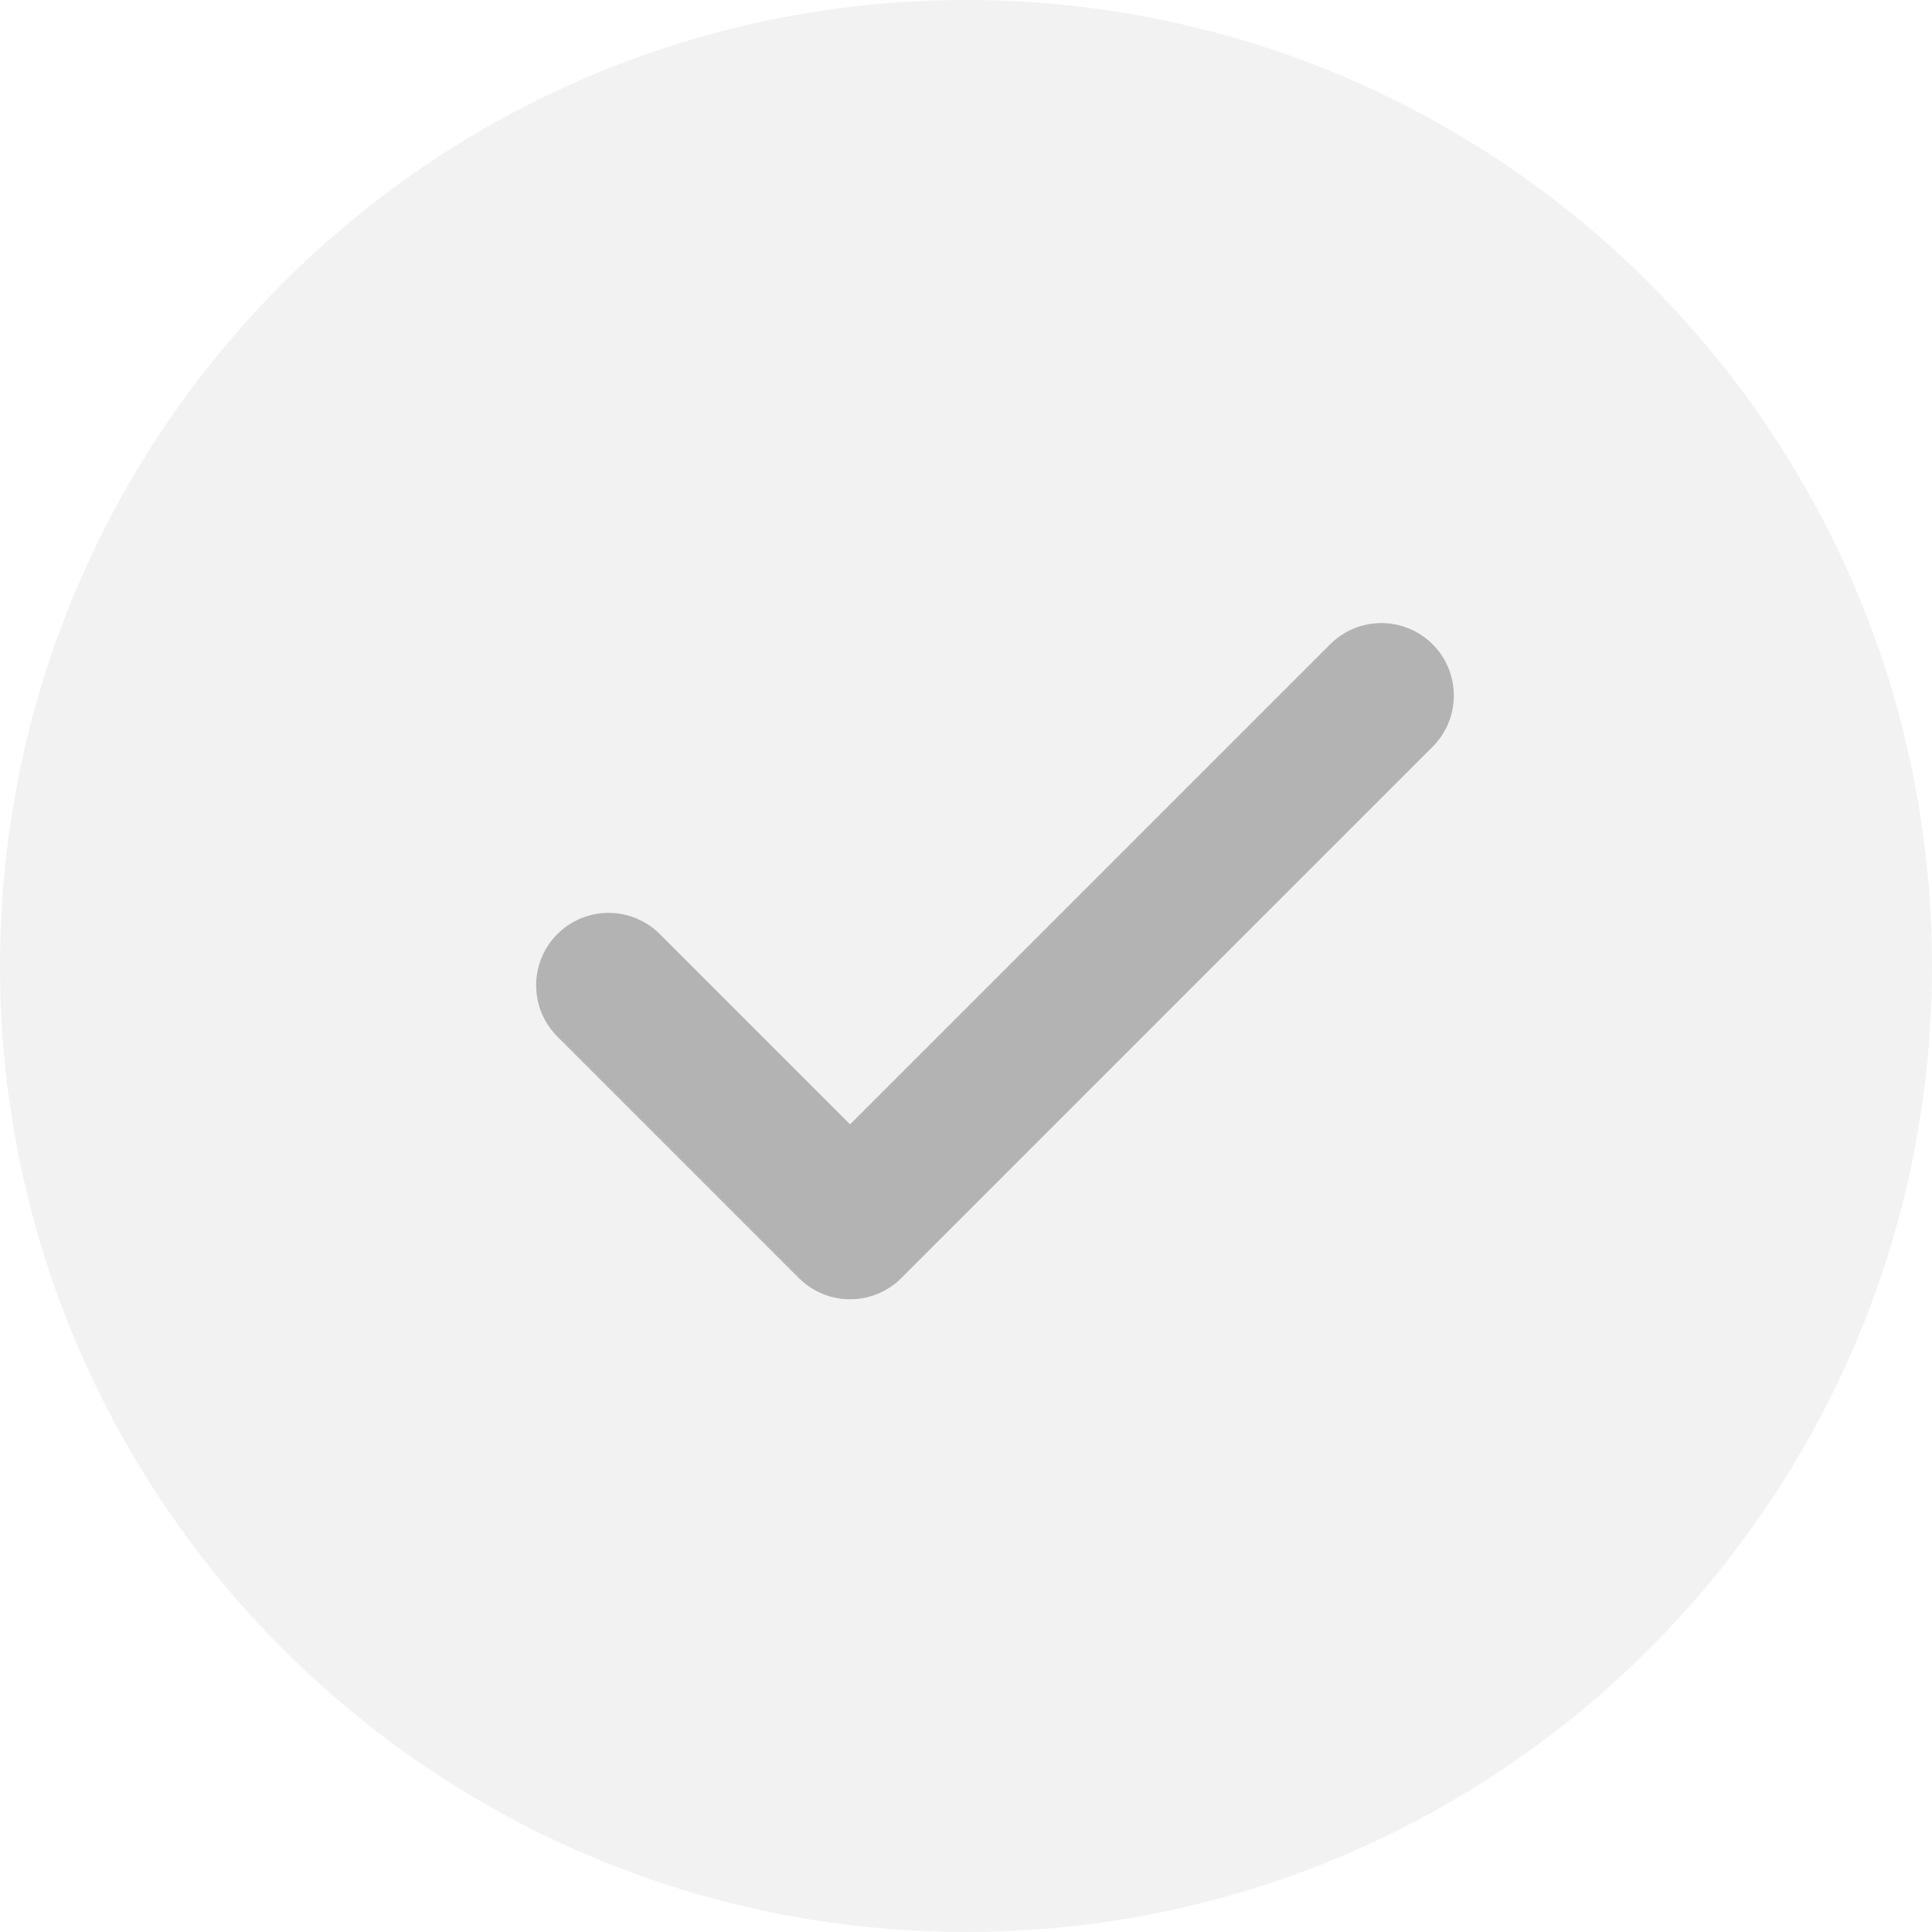
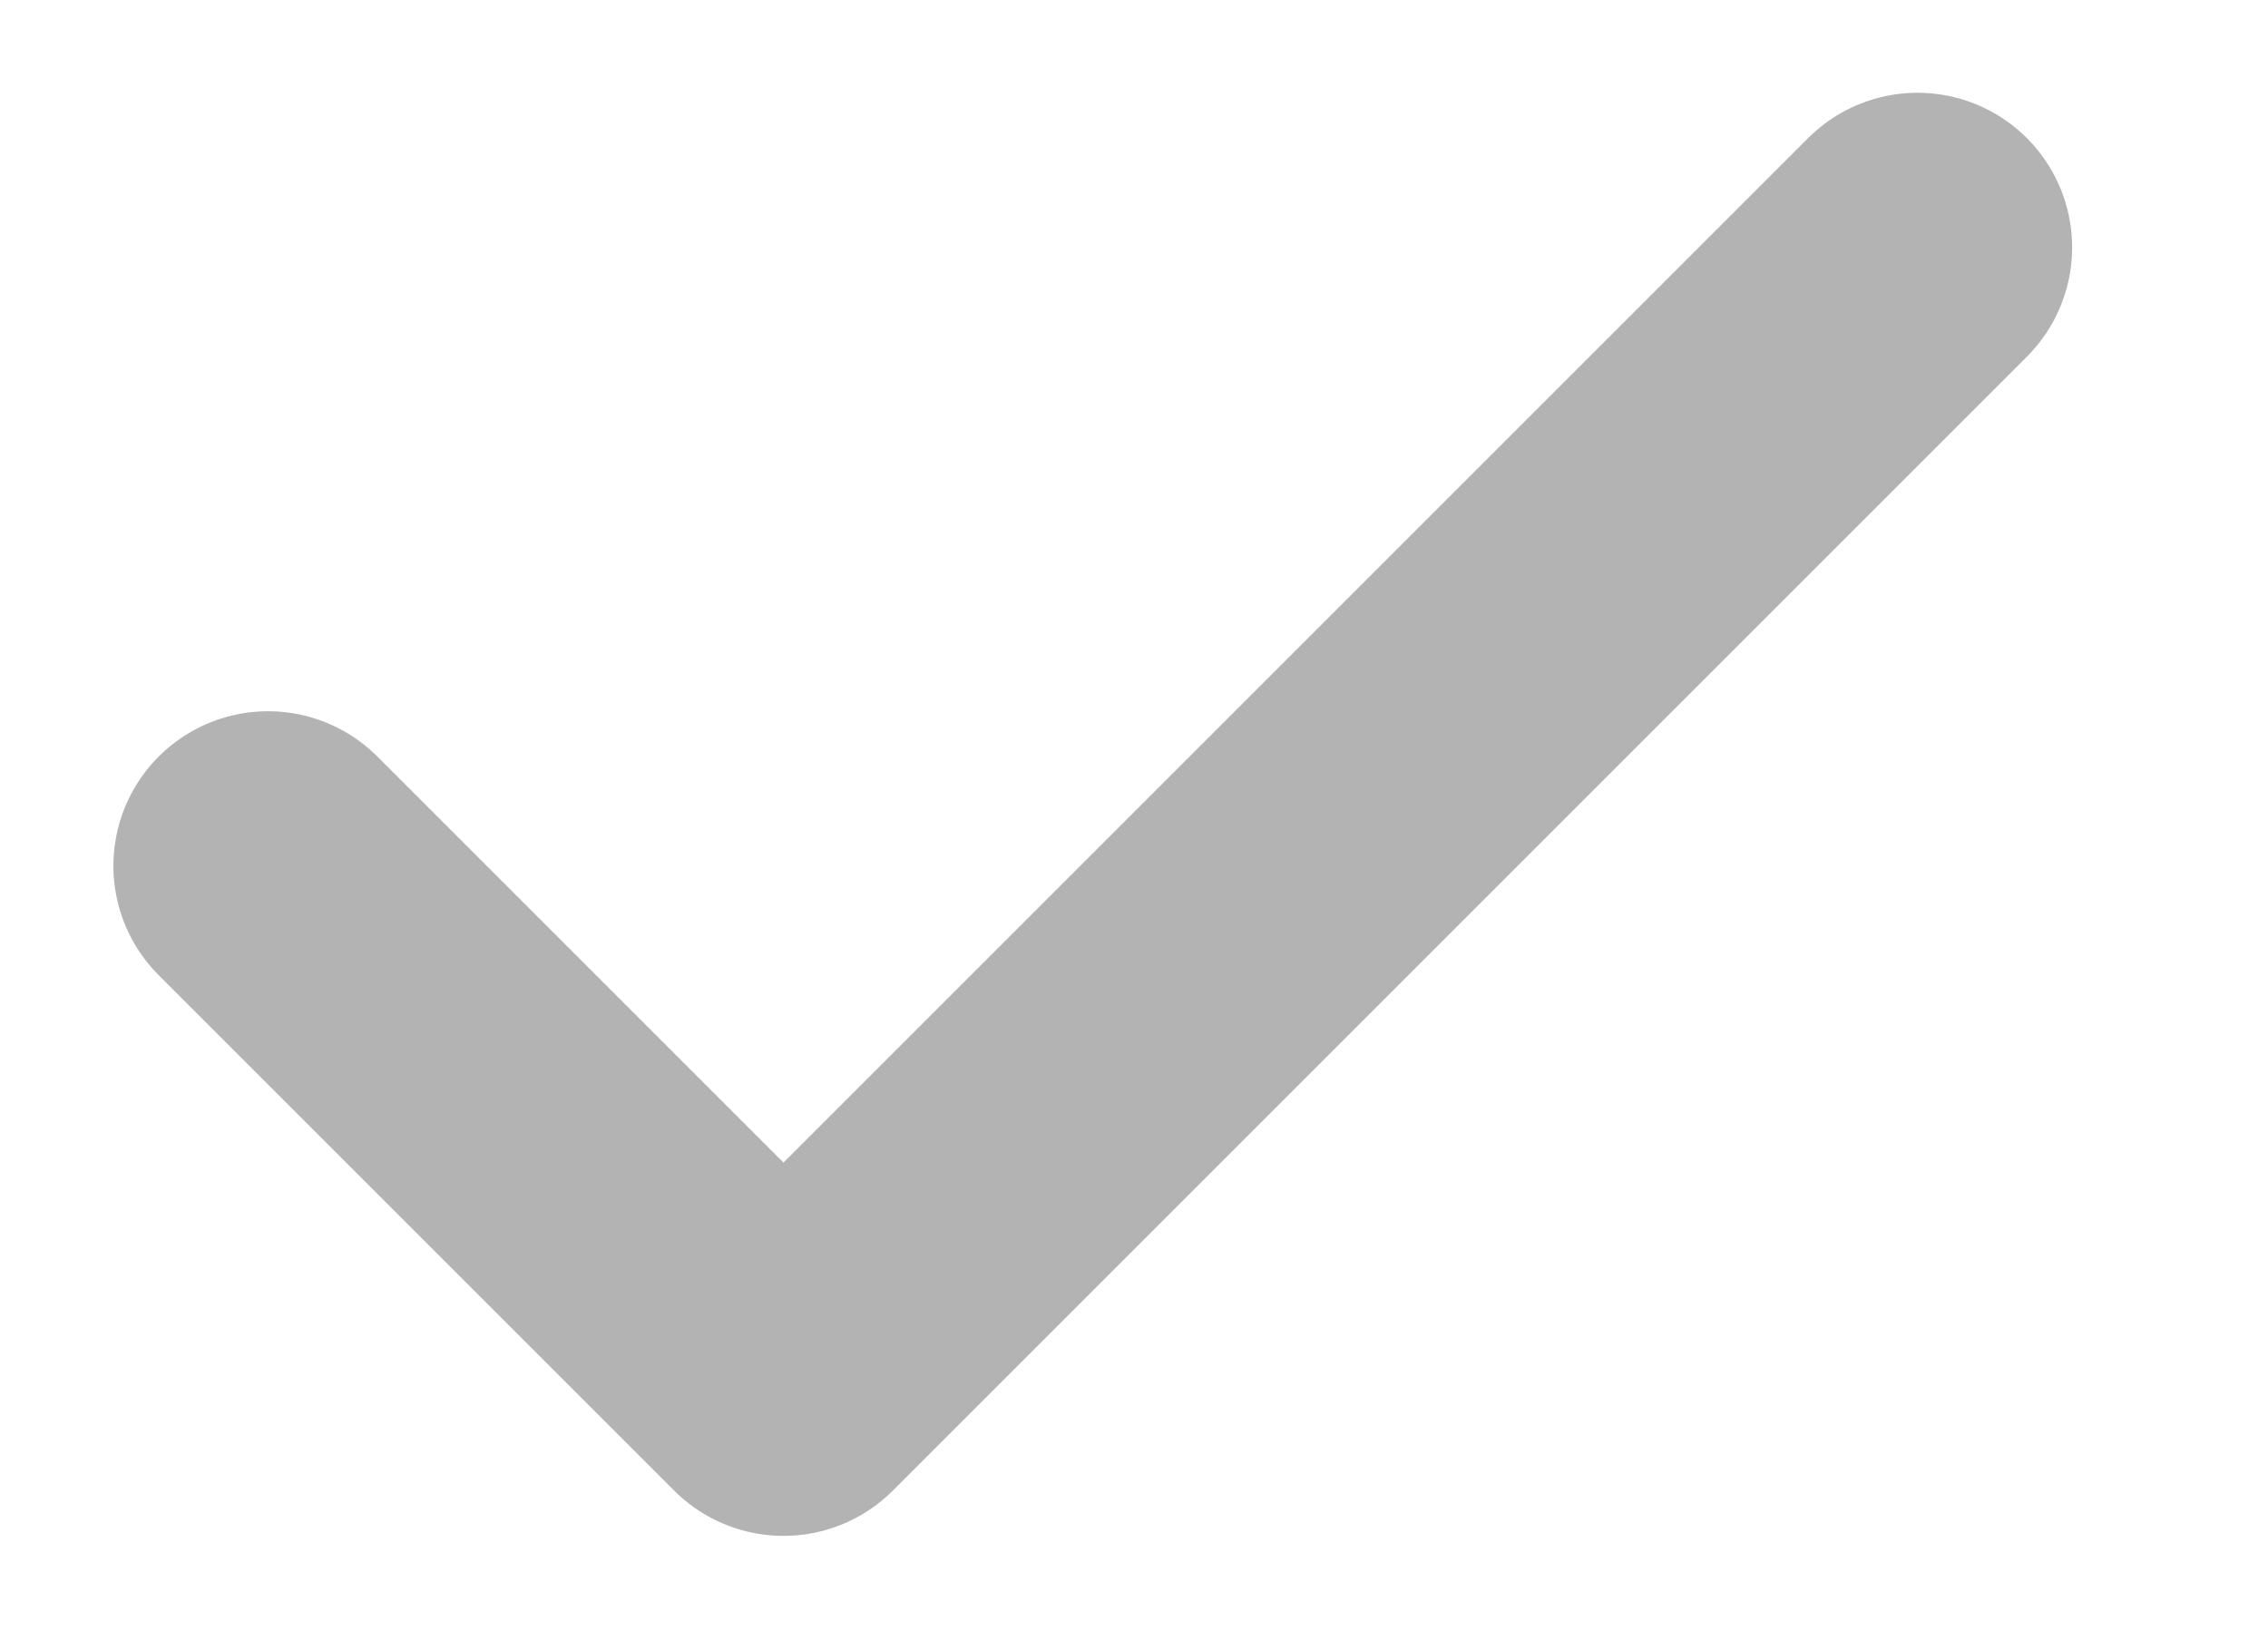
- <svg xmlns="http://www.w3.org/2000/svg" width="20" height="20" viewBox="0 0 20 20" fill="none">
-   <circle cx="10" cy="10" r="9" fill="#F2F2F2" stroke="#F2F2F2" stroke-width="2" />
-   <path d="M14.3 7.2L8.8 12.7L6.3 10.2" stroke="#B3B3B3" stroke-width="1.5" stroke-linecap="round" stroke-linejoin="round" />
+ <svg xmlns="http://www.w3.org/2000/svg" width="11" height="8" viewBox="0 0 11 8" fill="none">
+   <path d="M9.3 1.2L3.8 6.7L1.3 4.2" stroke="#B3B3B3" stroke-width="1.5" stroke-linecap="round" stroke-linejoin="round" />
</svg>
